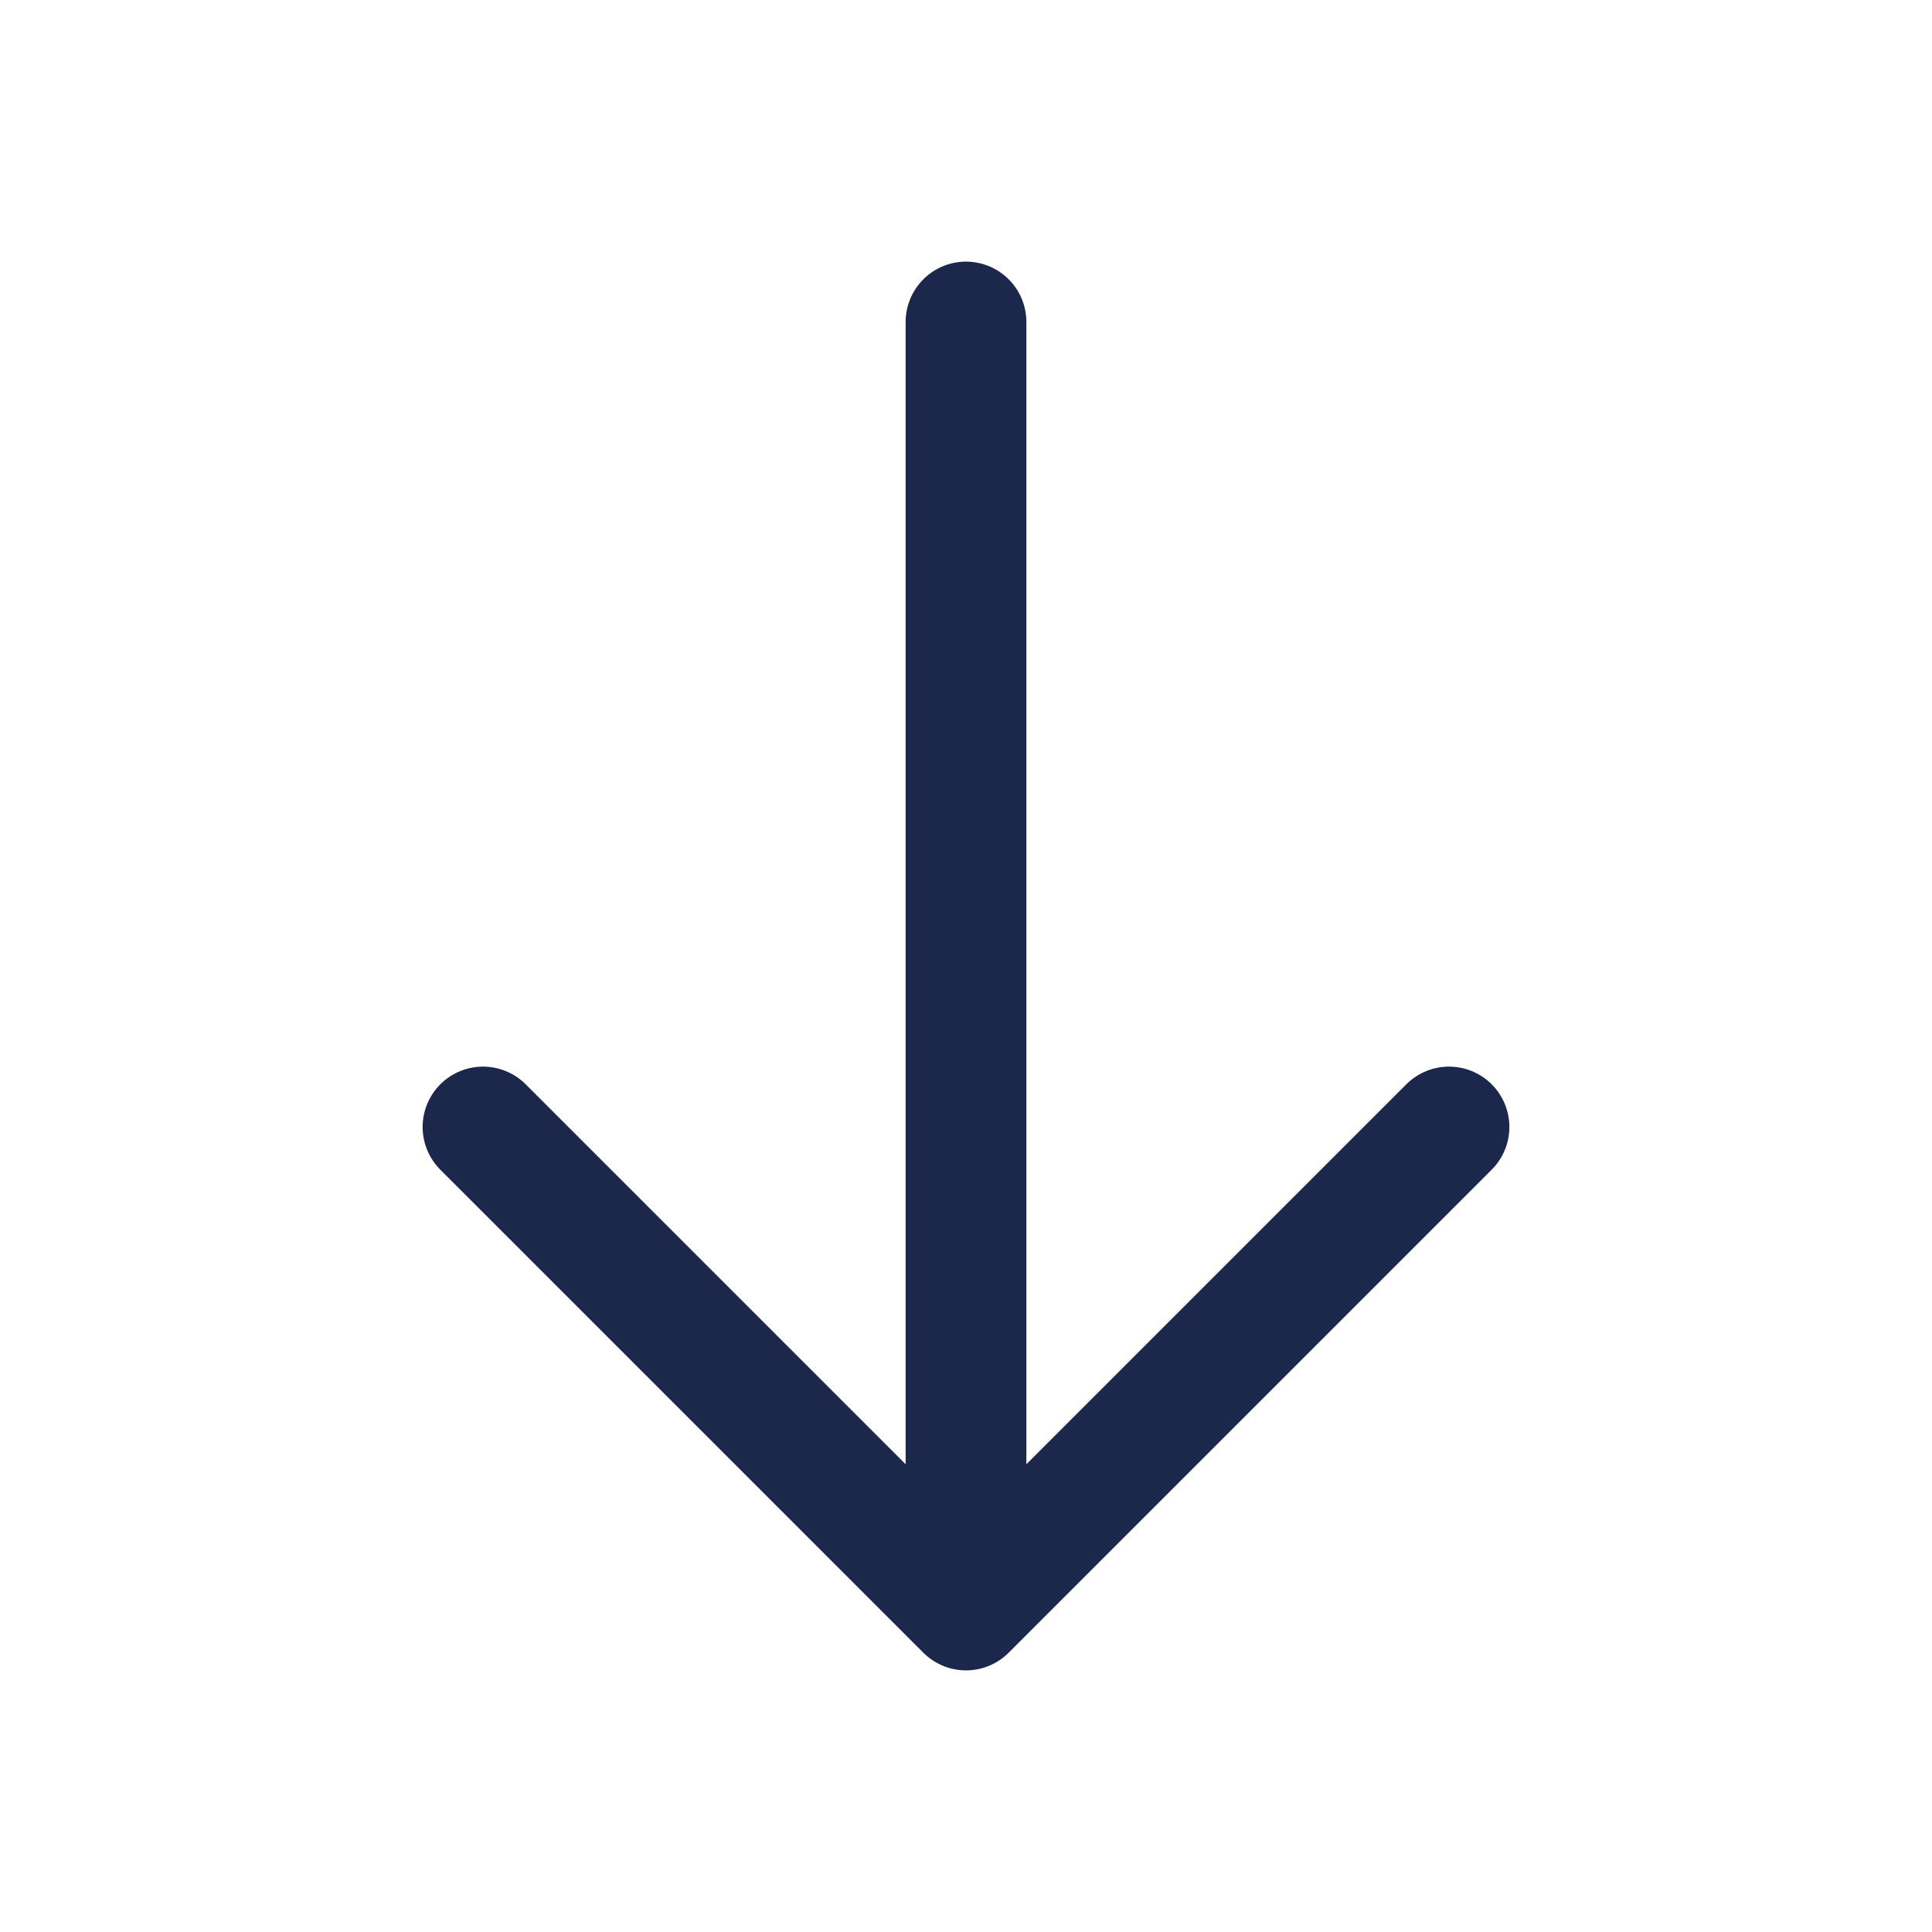
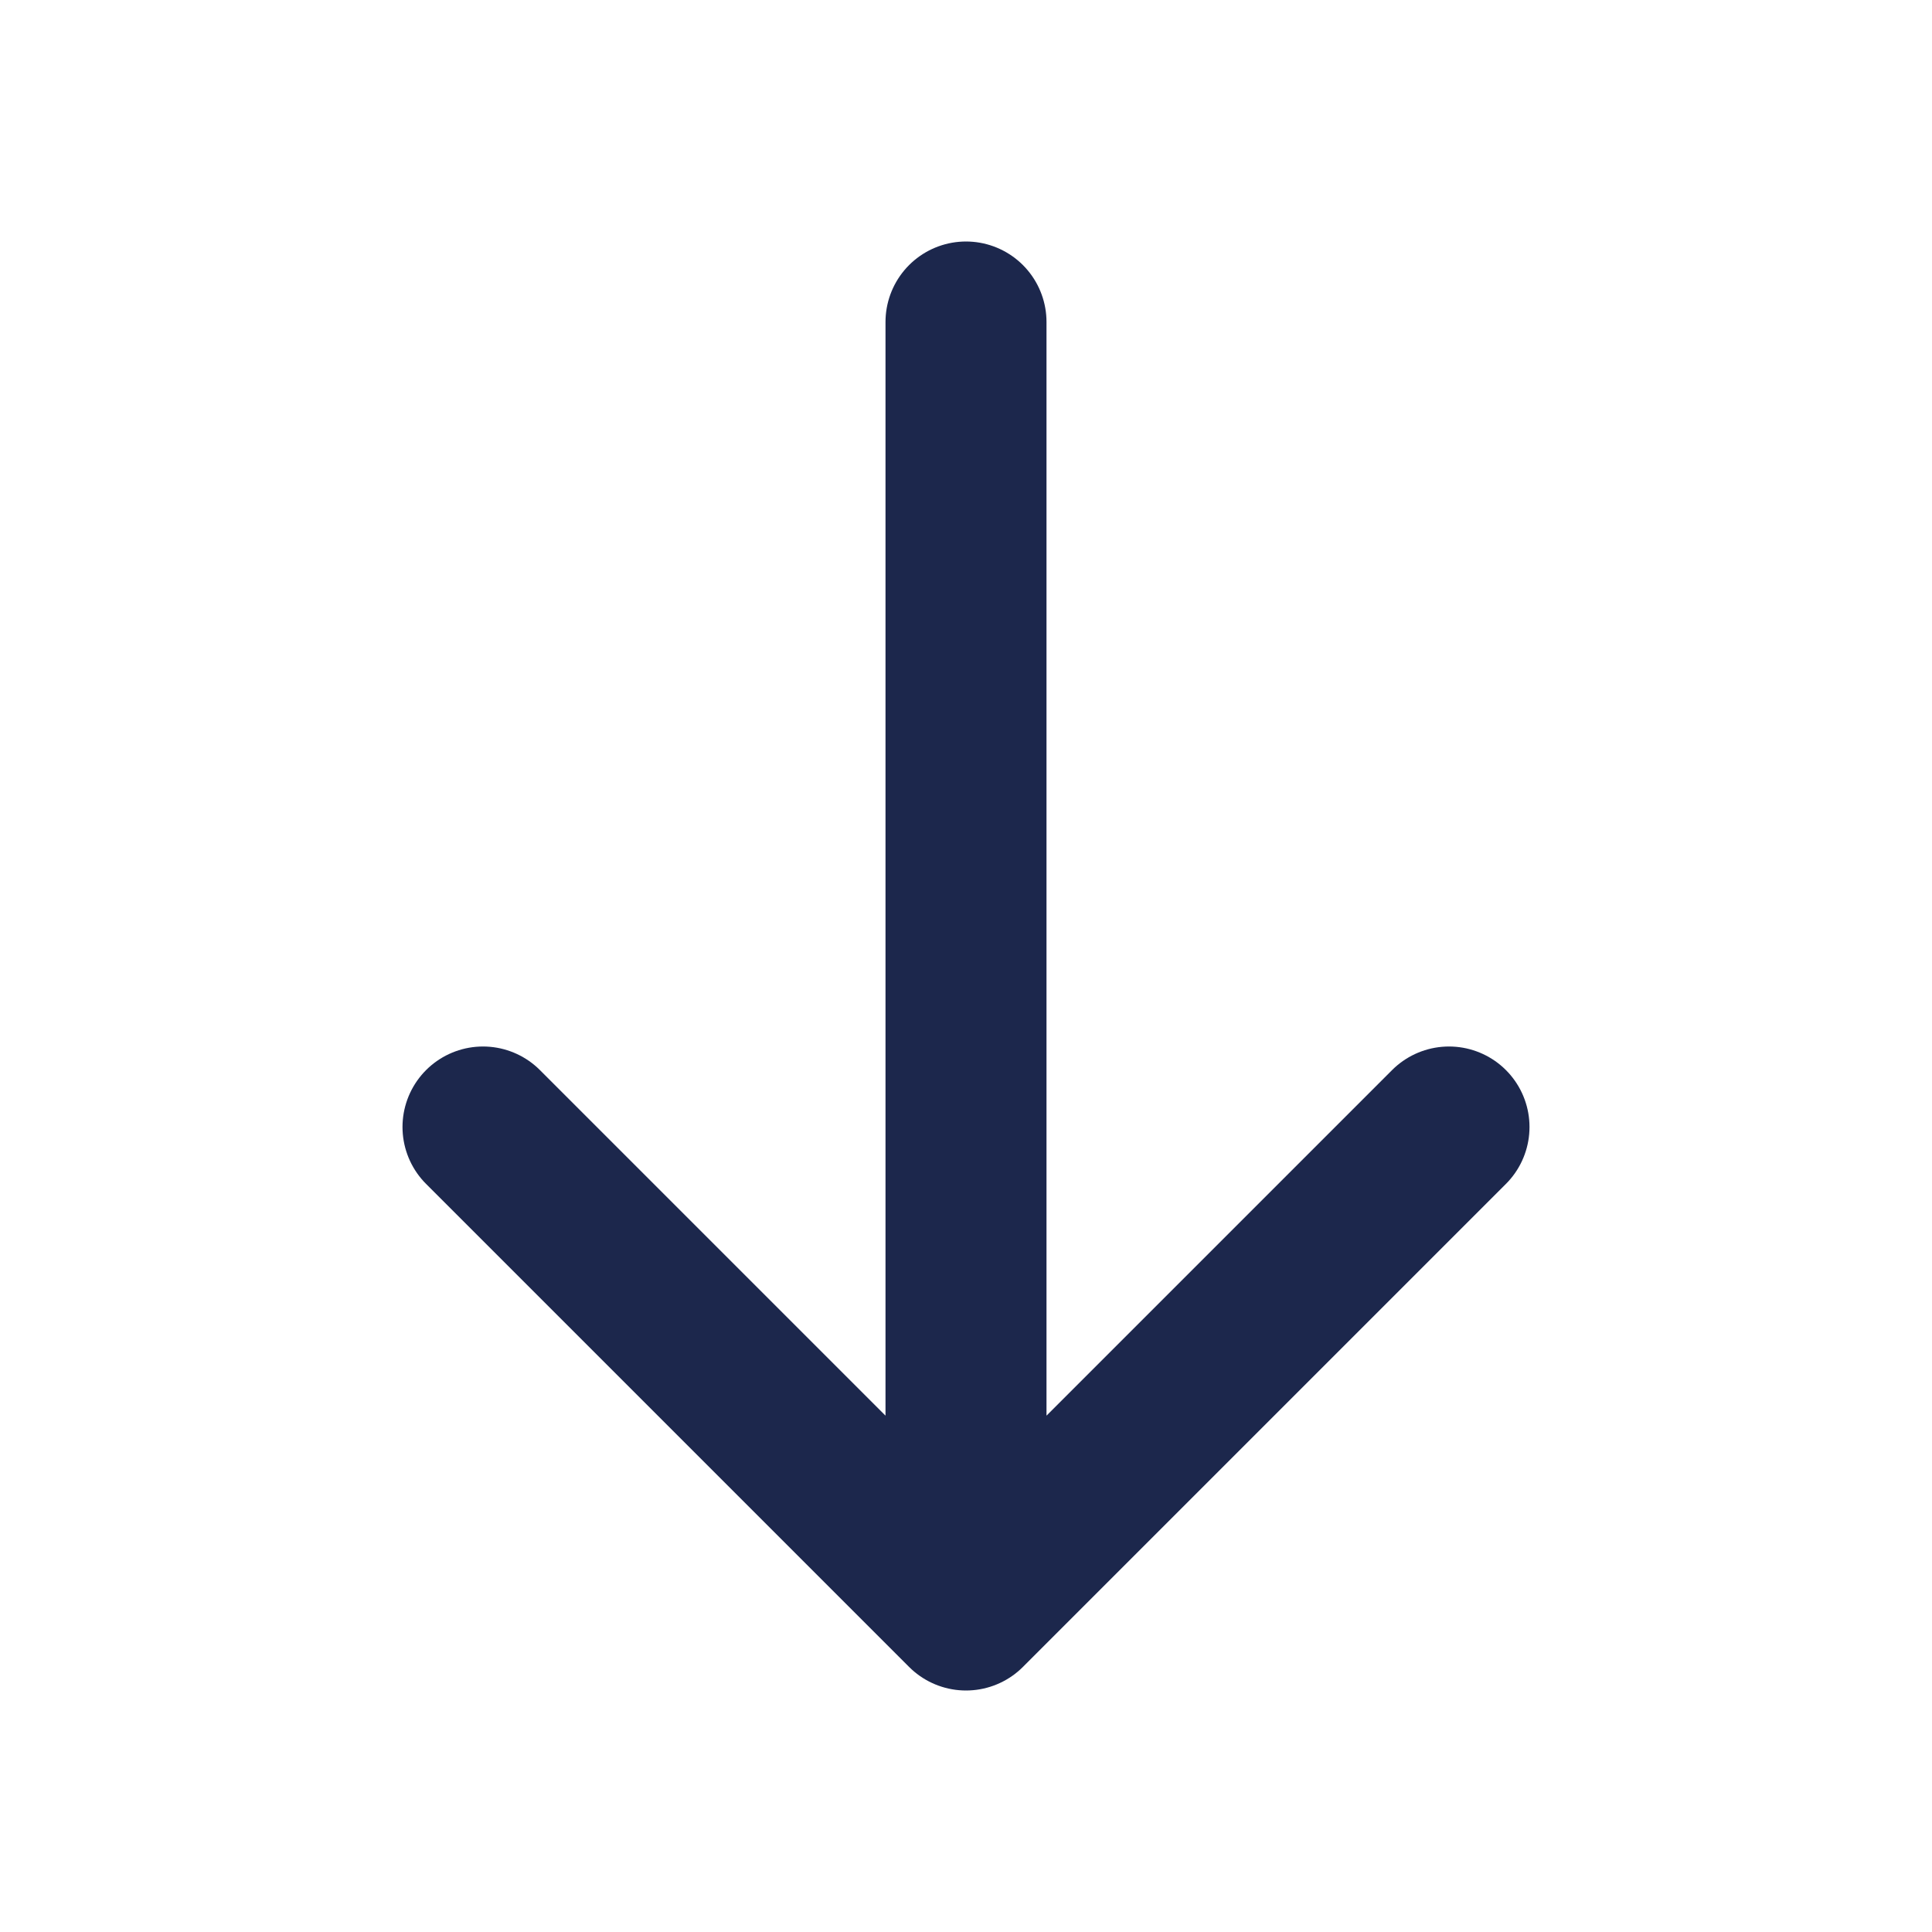
<svg xmlns="http://www.w3.org/2000/svg" width="800px" height="800px" viewBox="0 0 24 24" fill="none">
-   <path d="M12 4L12 20M12 20L18 14M12 20L6 14" stroke="#1C274C" stroke-width="1.5" stroke-linecap="round" stroke-linejoin="round" />
+   <path d="M12 4L12 20M12 20L18 14M12 20L6 14" stroke="#1C274C" stroke-width="2" stroke-linecap="round" stroke-linejoin="round" />
</svg>
